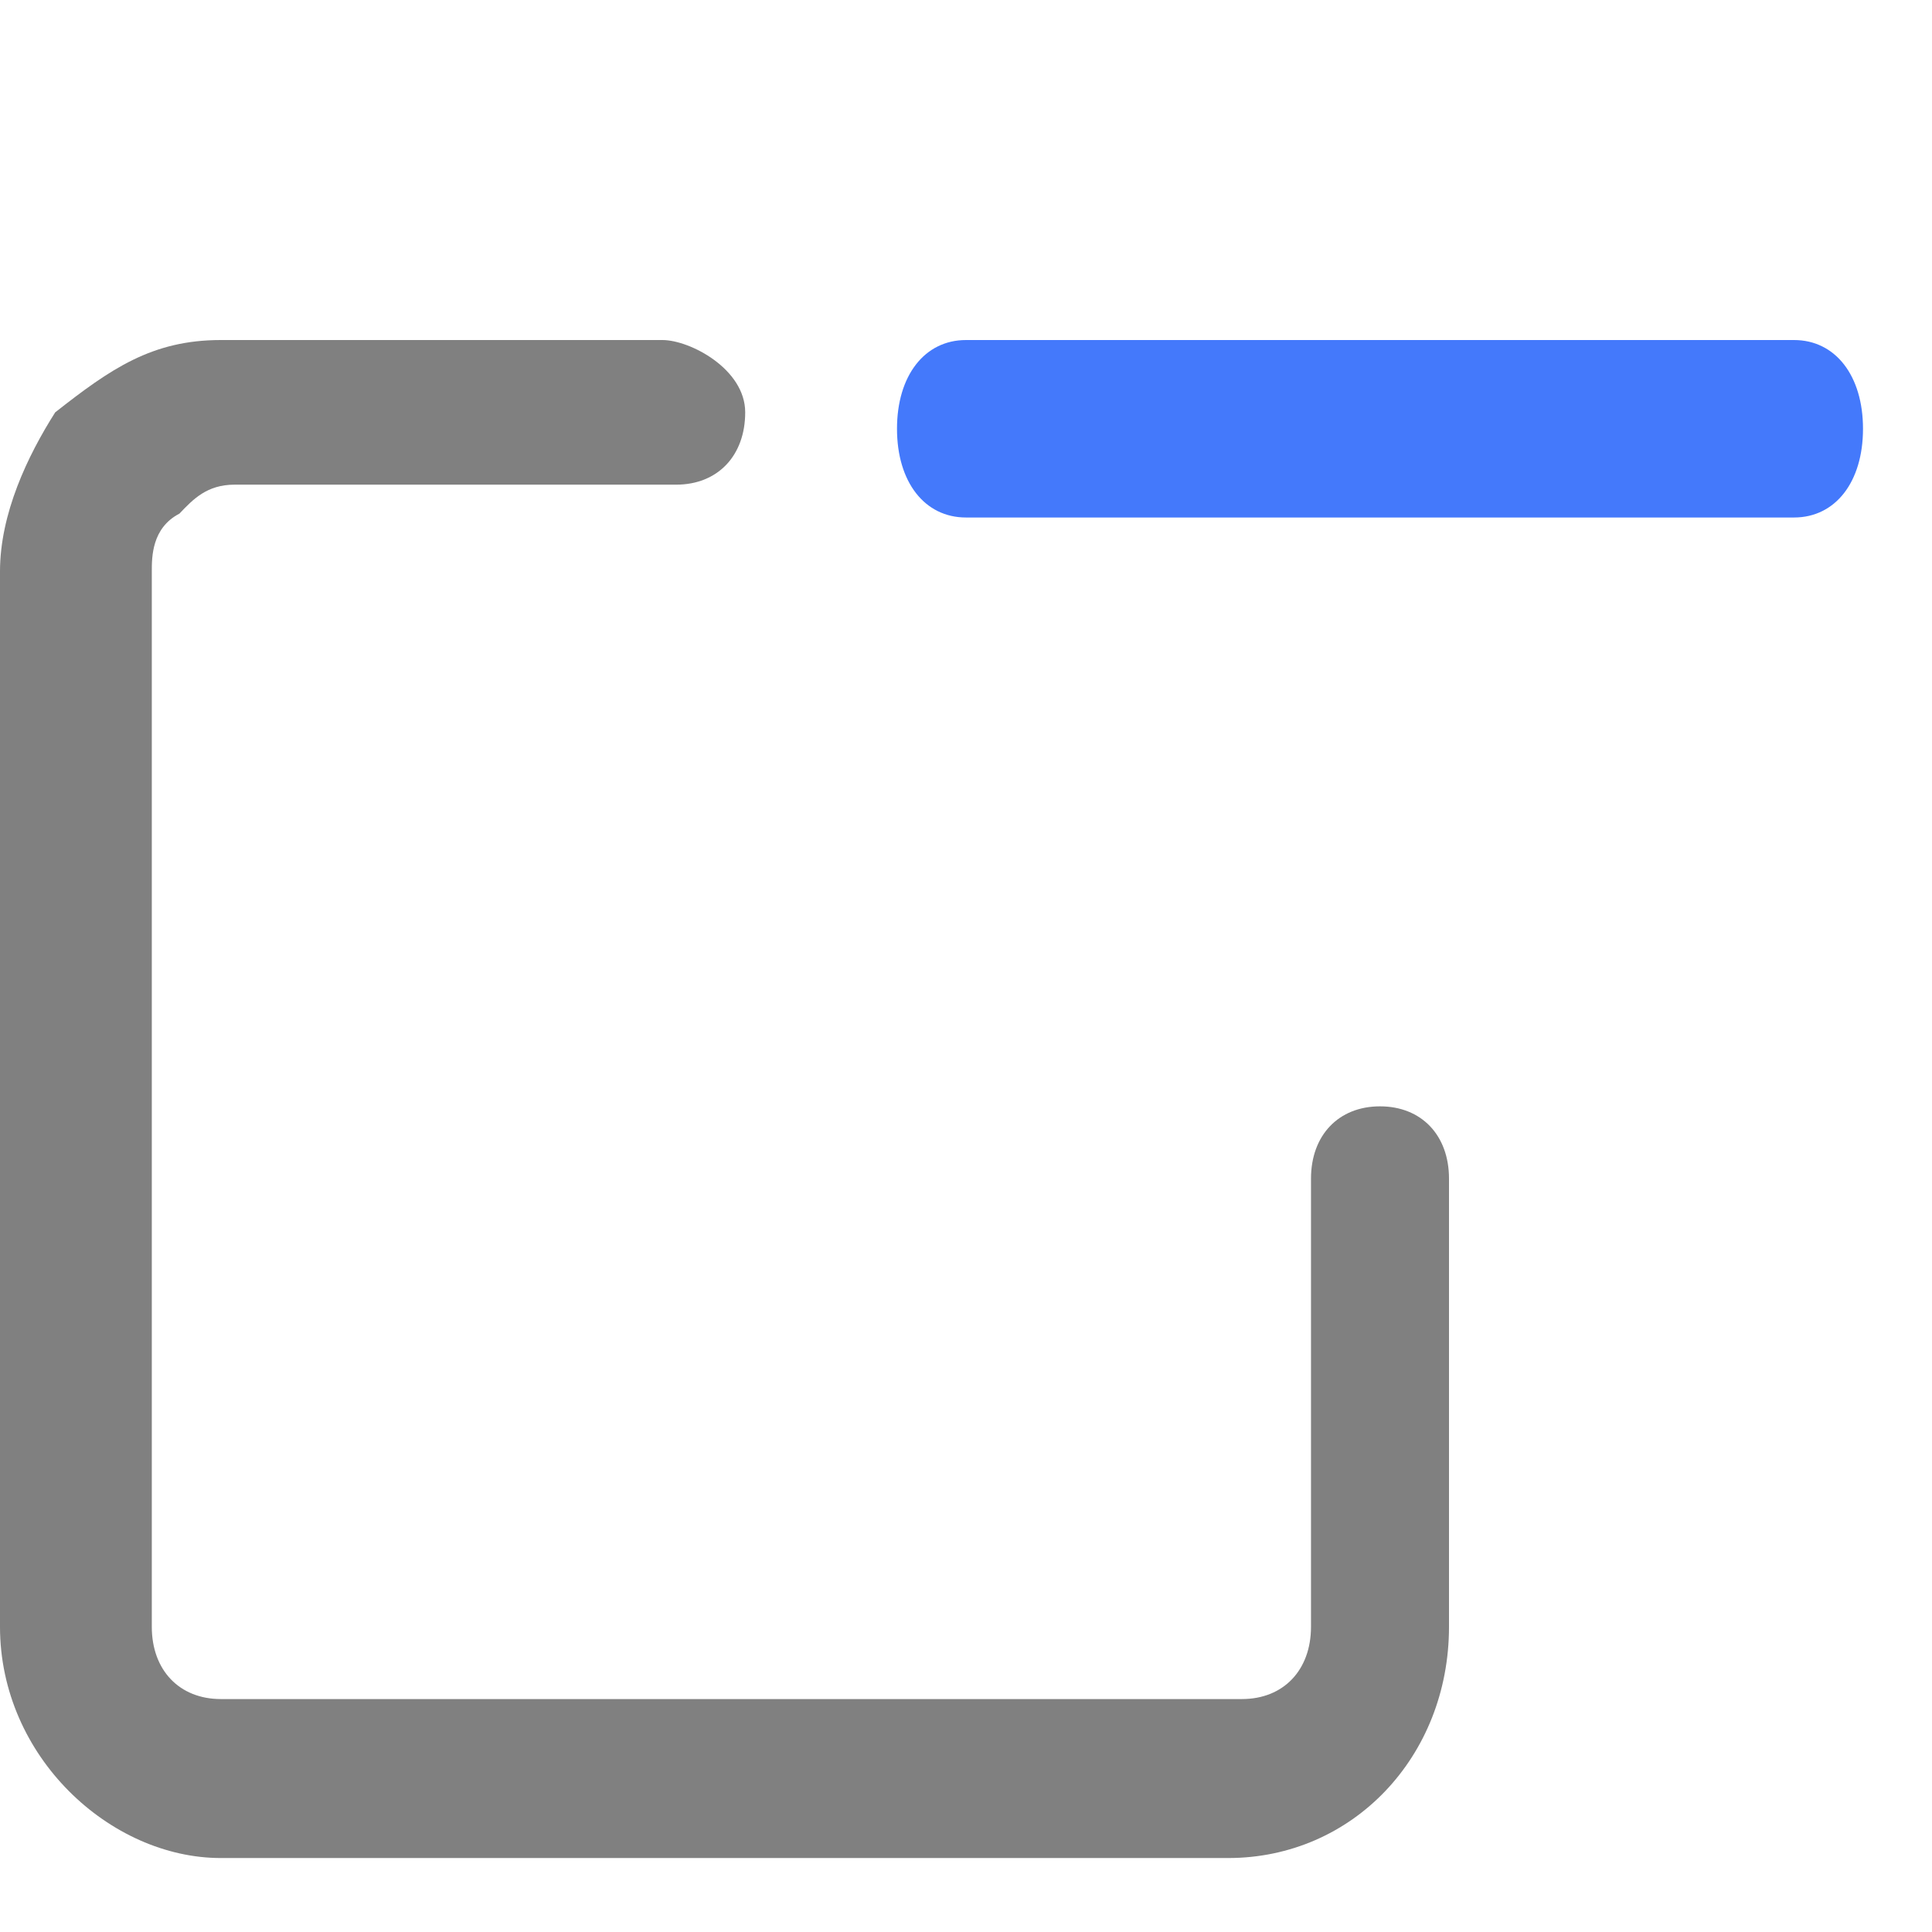
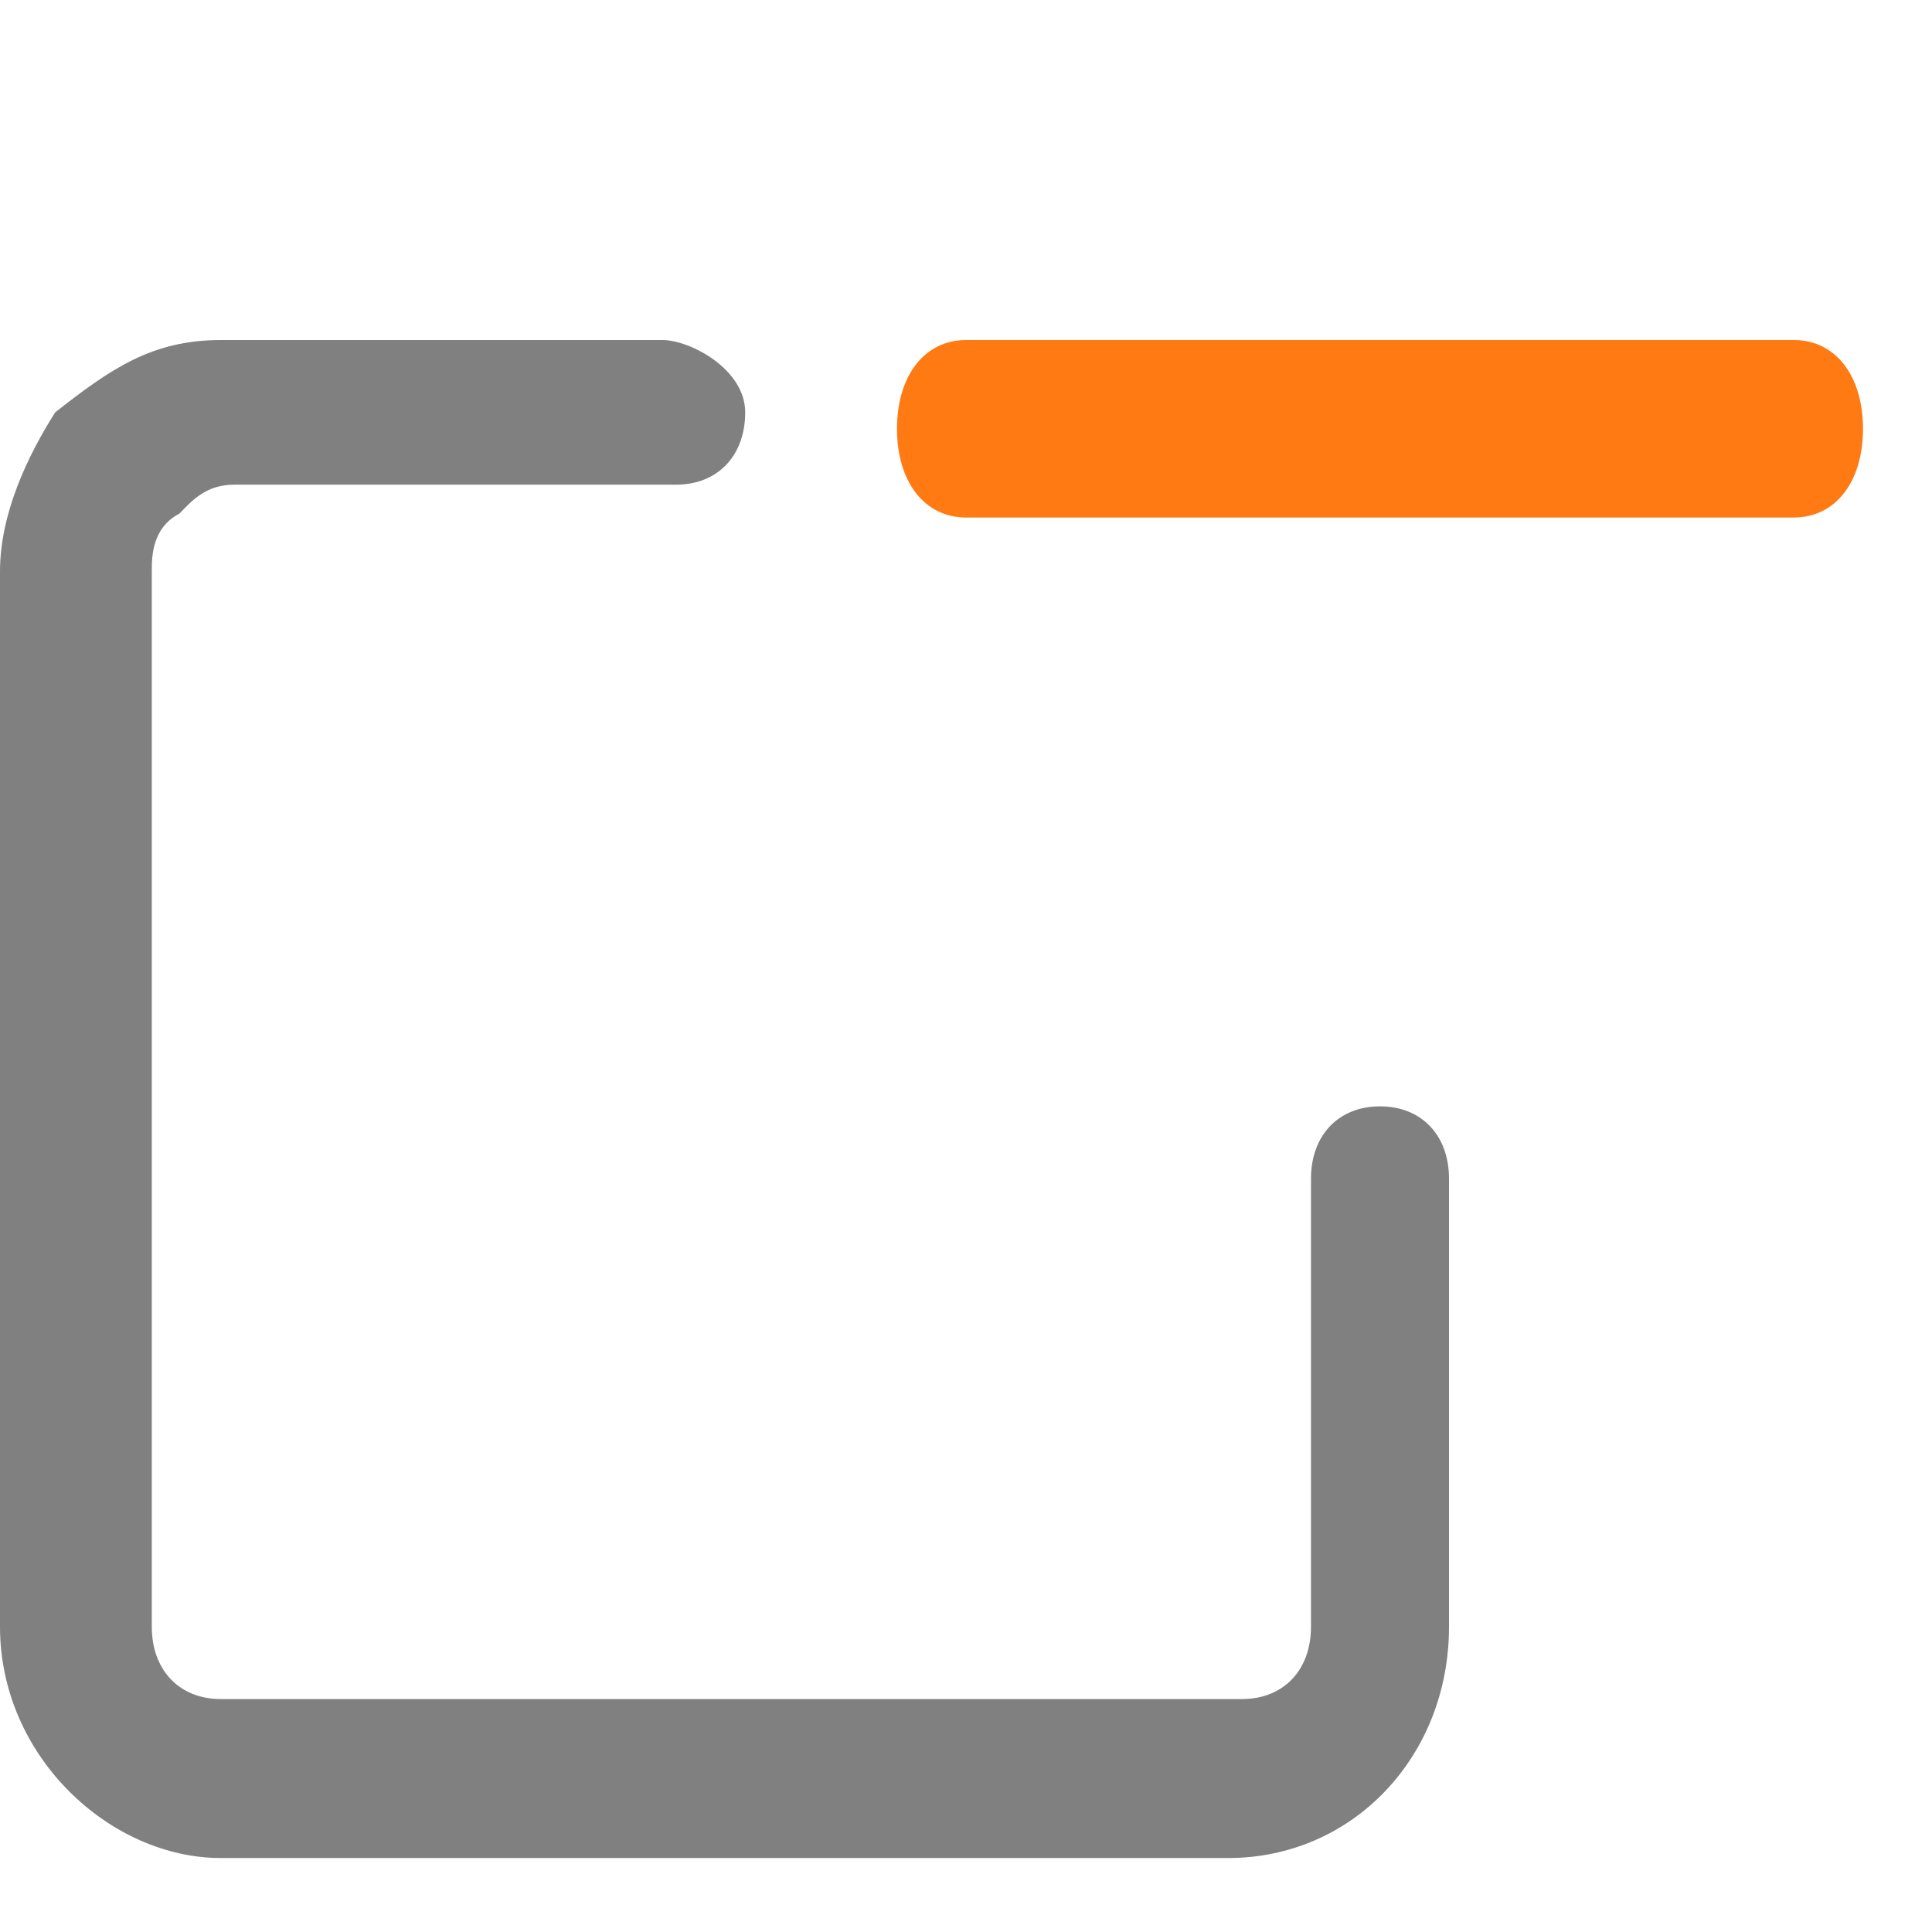
<svg xmlns="http://www.w3.org/2000/svg" width="14" height="14" viewBox="0 0 14 14" fill="none">
-   <path d="M13 3.75H7C6.7 3.75 6.5 3.493 6.5 3.107C6.5 2.722 6.7 2.464 7 2.464H13C13.3 2.464 13.5 2.722 13.5 3.107C13.5 3.493 13.3 3.75 13 3.75Z" fill="#4479FB" />
+   <path d="M13 3.75H7C6.7 3.75 6.5 3.493 6.5 3.107C6.5 2.722 6.7 2.464 7 2.464H13C13.3 2.464 13.5 2.722 13.5 3.107C13.5 3.493 13.3 3.75 13 3.75Z" fill="#FF7A12" />
  <path d="M10 8.017C9.7 8.017 9.5 8.226 9.5 8.541V10.741V11.788C9.5 12.103 9.3 12.312 9 12.312H1.6C1.3 12.312 1.1 12.103 1.1 11.788V4.141C1.1 4.036 1.1 3.826 1.3 3.722C1.4 3.617 1.5 3.512 1.7 3.512H4.9C5.2 3.512 5.4 3.303 5.4 2.988C5.4 2.674 5 2.464 4.8 2.464H2.7H1.6C1.1 2.464 0.8 2.674 0.4 2.988C0.2 3.303 0 3.722 0 4.141V11.788C0 12.731 0.8 13.464 1.6 13.464H8.9C9.8 13.464 10.5 12.731 10.5 11.788V10.741V8.541C10.5 8.226 10.3 8.017 10 8.017Z" fill="#808080" />
</svg>
